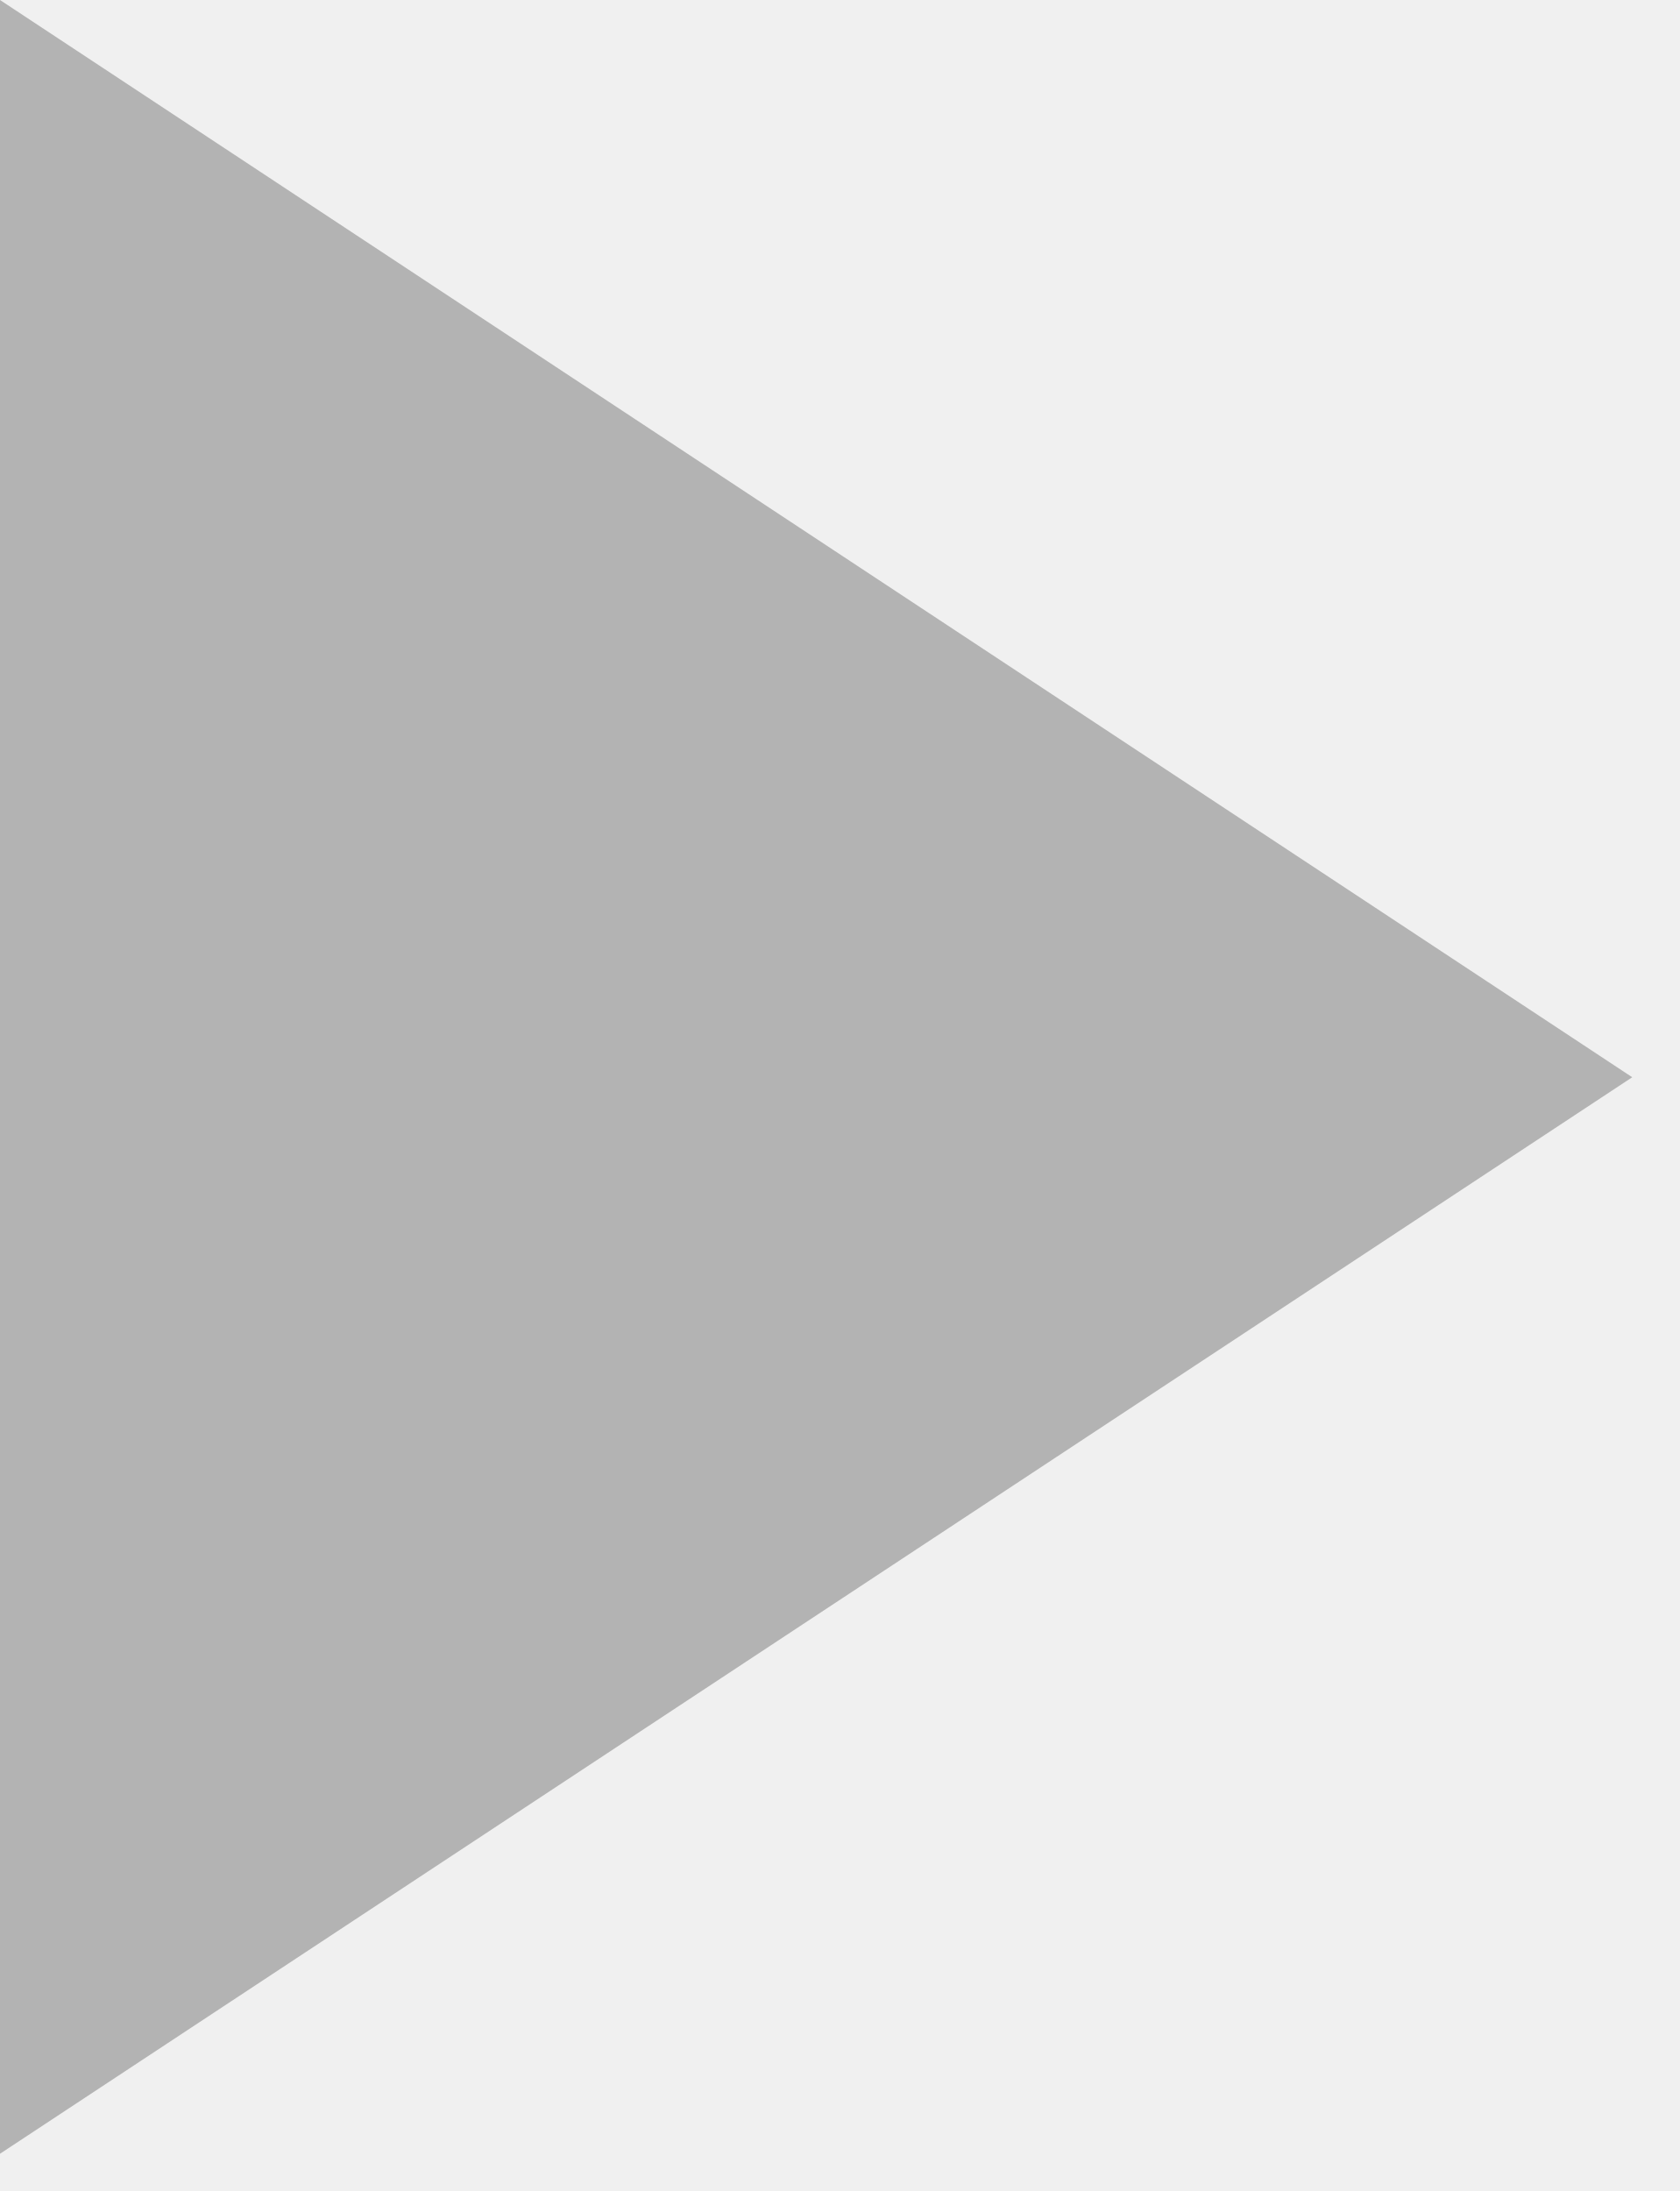
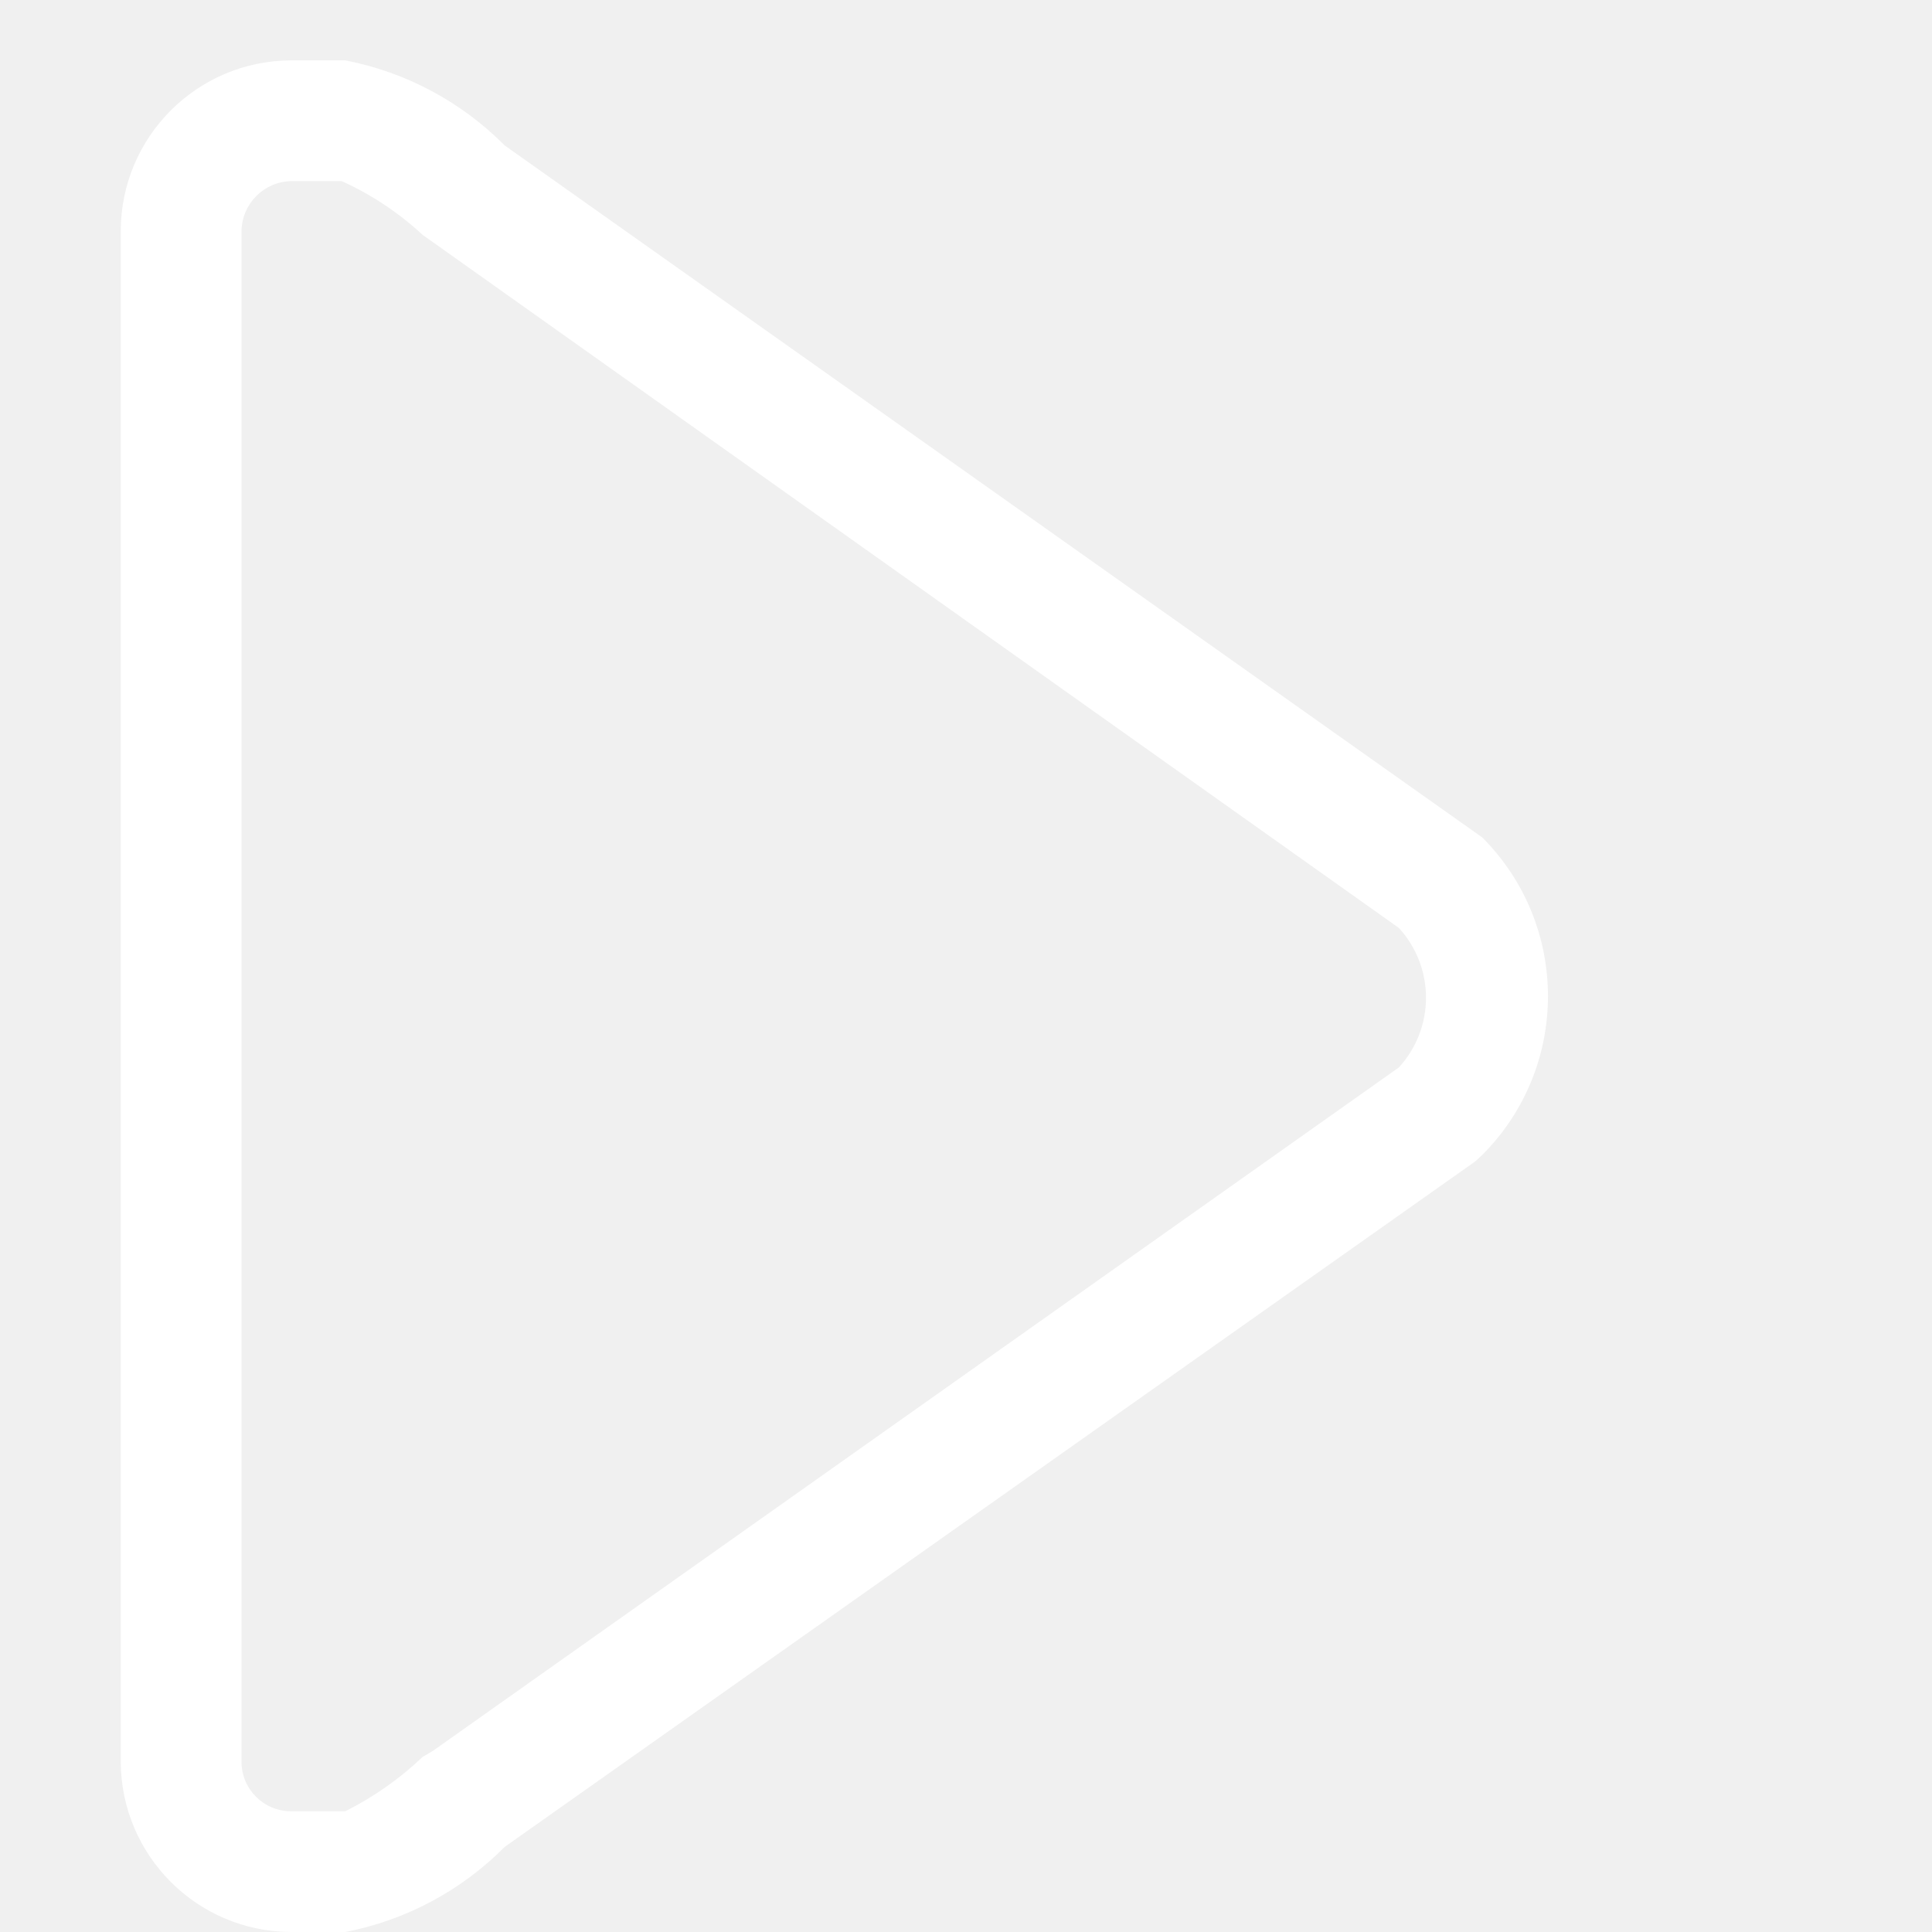
- <svg xmlns="http://www.w3.org/2000/svg" width="23" height="30" viewBox="0 0 23 30" fill="none">
-   <g clip-path="url(#clip0)">
-     <path d="M22.35 14.75L0 0C0 22.23 0 11.32 0 29.49L22.35 14.75Z" fill="#B3B3B3" />
+ <svg xmlns="http://www.w3.org/2000/svg" viewBox="0 0 32 32">
+   <g id="play">
+     <path fill="#FFF" d="M5.72,32h-.9A2.83,2.83,0,0,1,2,29.18V3.82A2.83,2.83,0,0,1,4.82,1h.9A5.08,5.08,0,0,1,8.36,2.41L24.55,13.87a3.72,3.72,0,0,1,0,5.26l-.12.11L8.36,30.59A5.08,5.08,0,0,1,5.72,32ZM5.66,3H4.82A.84.84,0,0,0,4,3.83V29.18a.82.82,0,0,0,.82.82h.9A5.3,5.3,0,0,0,7,29.1L7.17,29l16-11.32a1.71,1.71,0,0,0,0-2.31L7,3.89A5,5,0,0,0,5.66,3Z" />
  </g>
-   <defs>
-     <clipPath id="clip0">
-       <rect width="22.35" height="29.49" fill="white" />
-     </clipPath>
-   </defs>
</svg>
